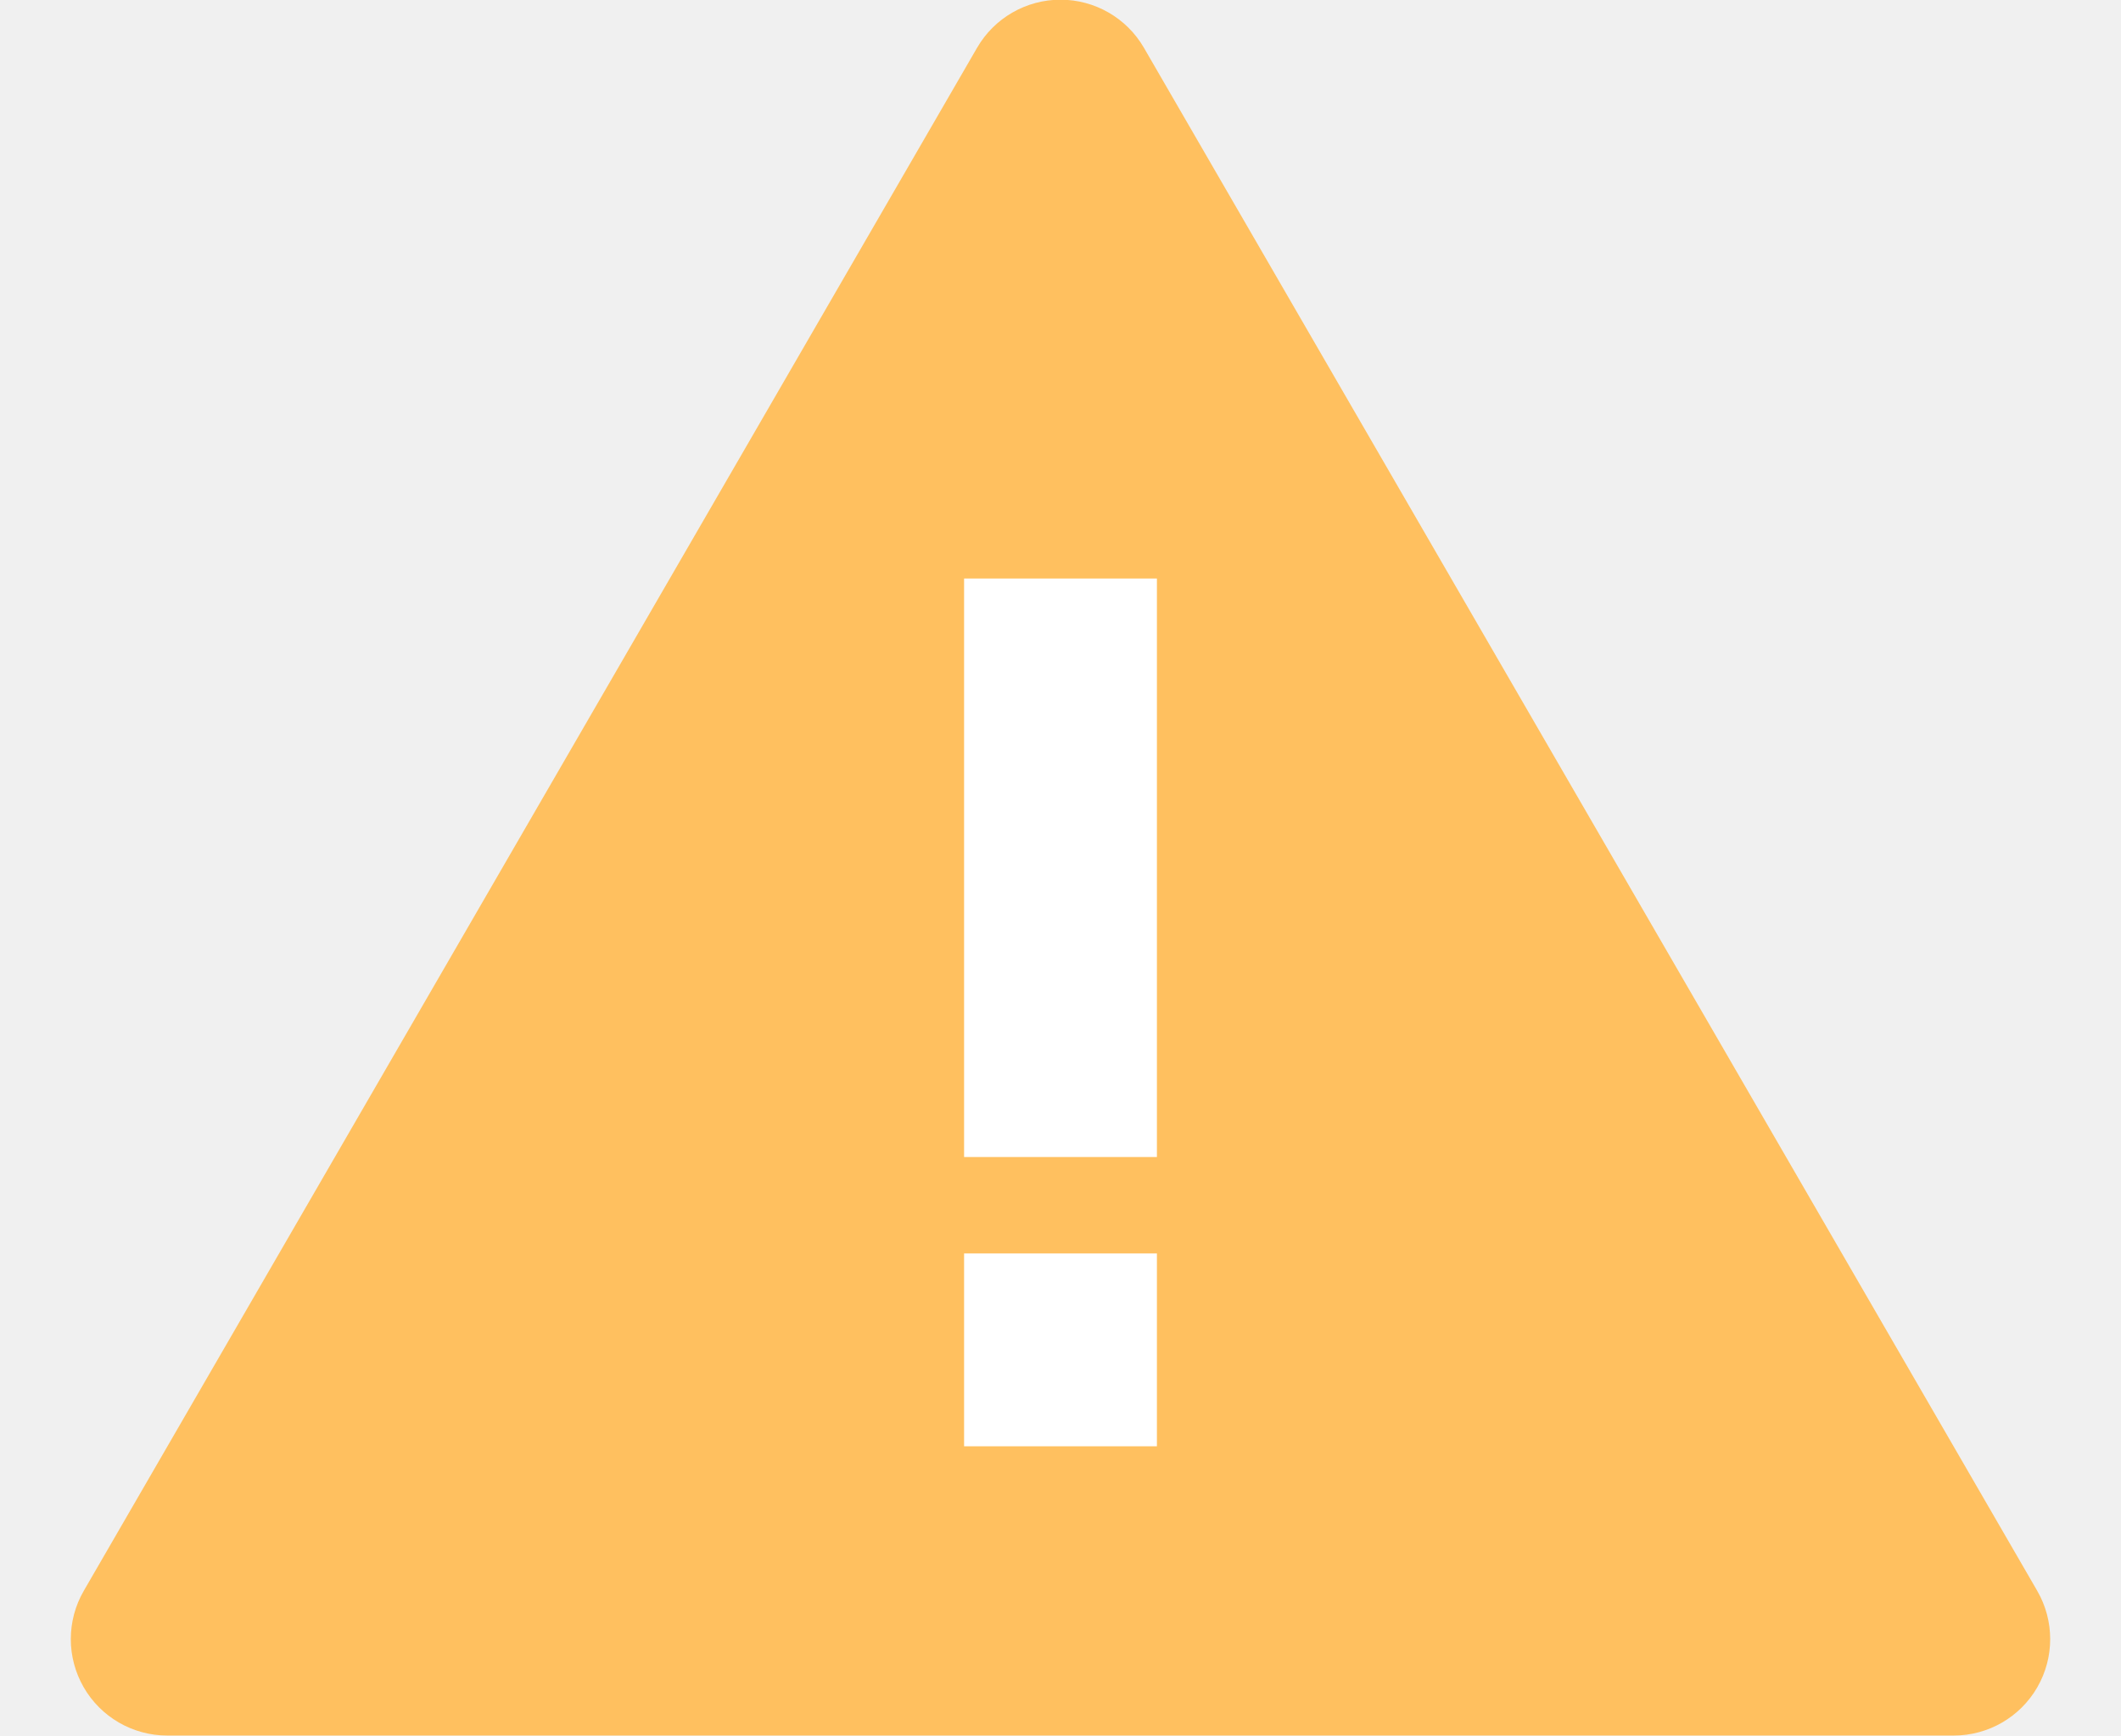
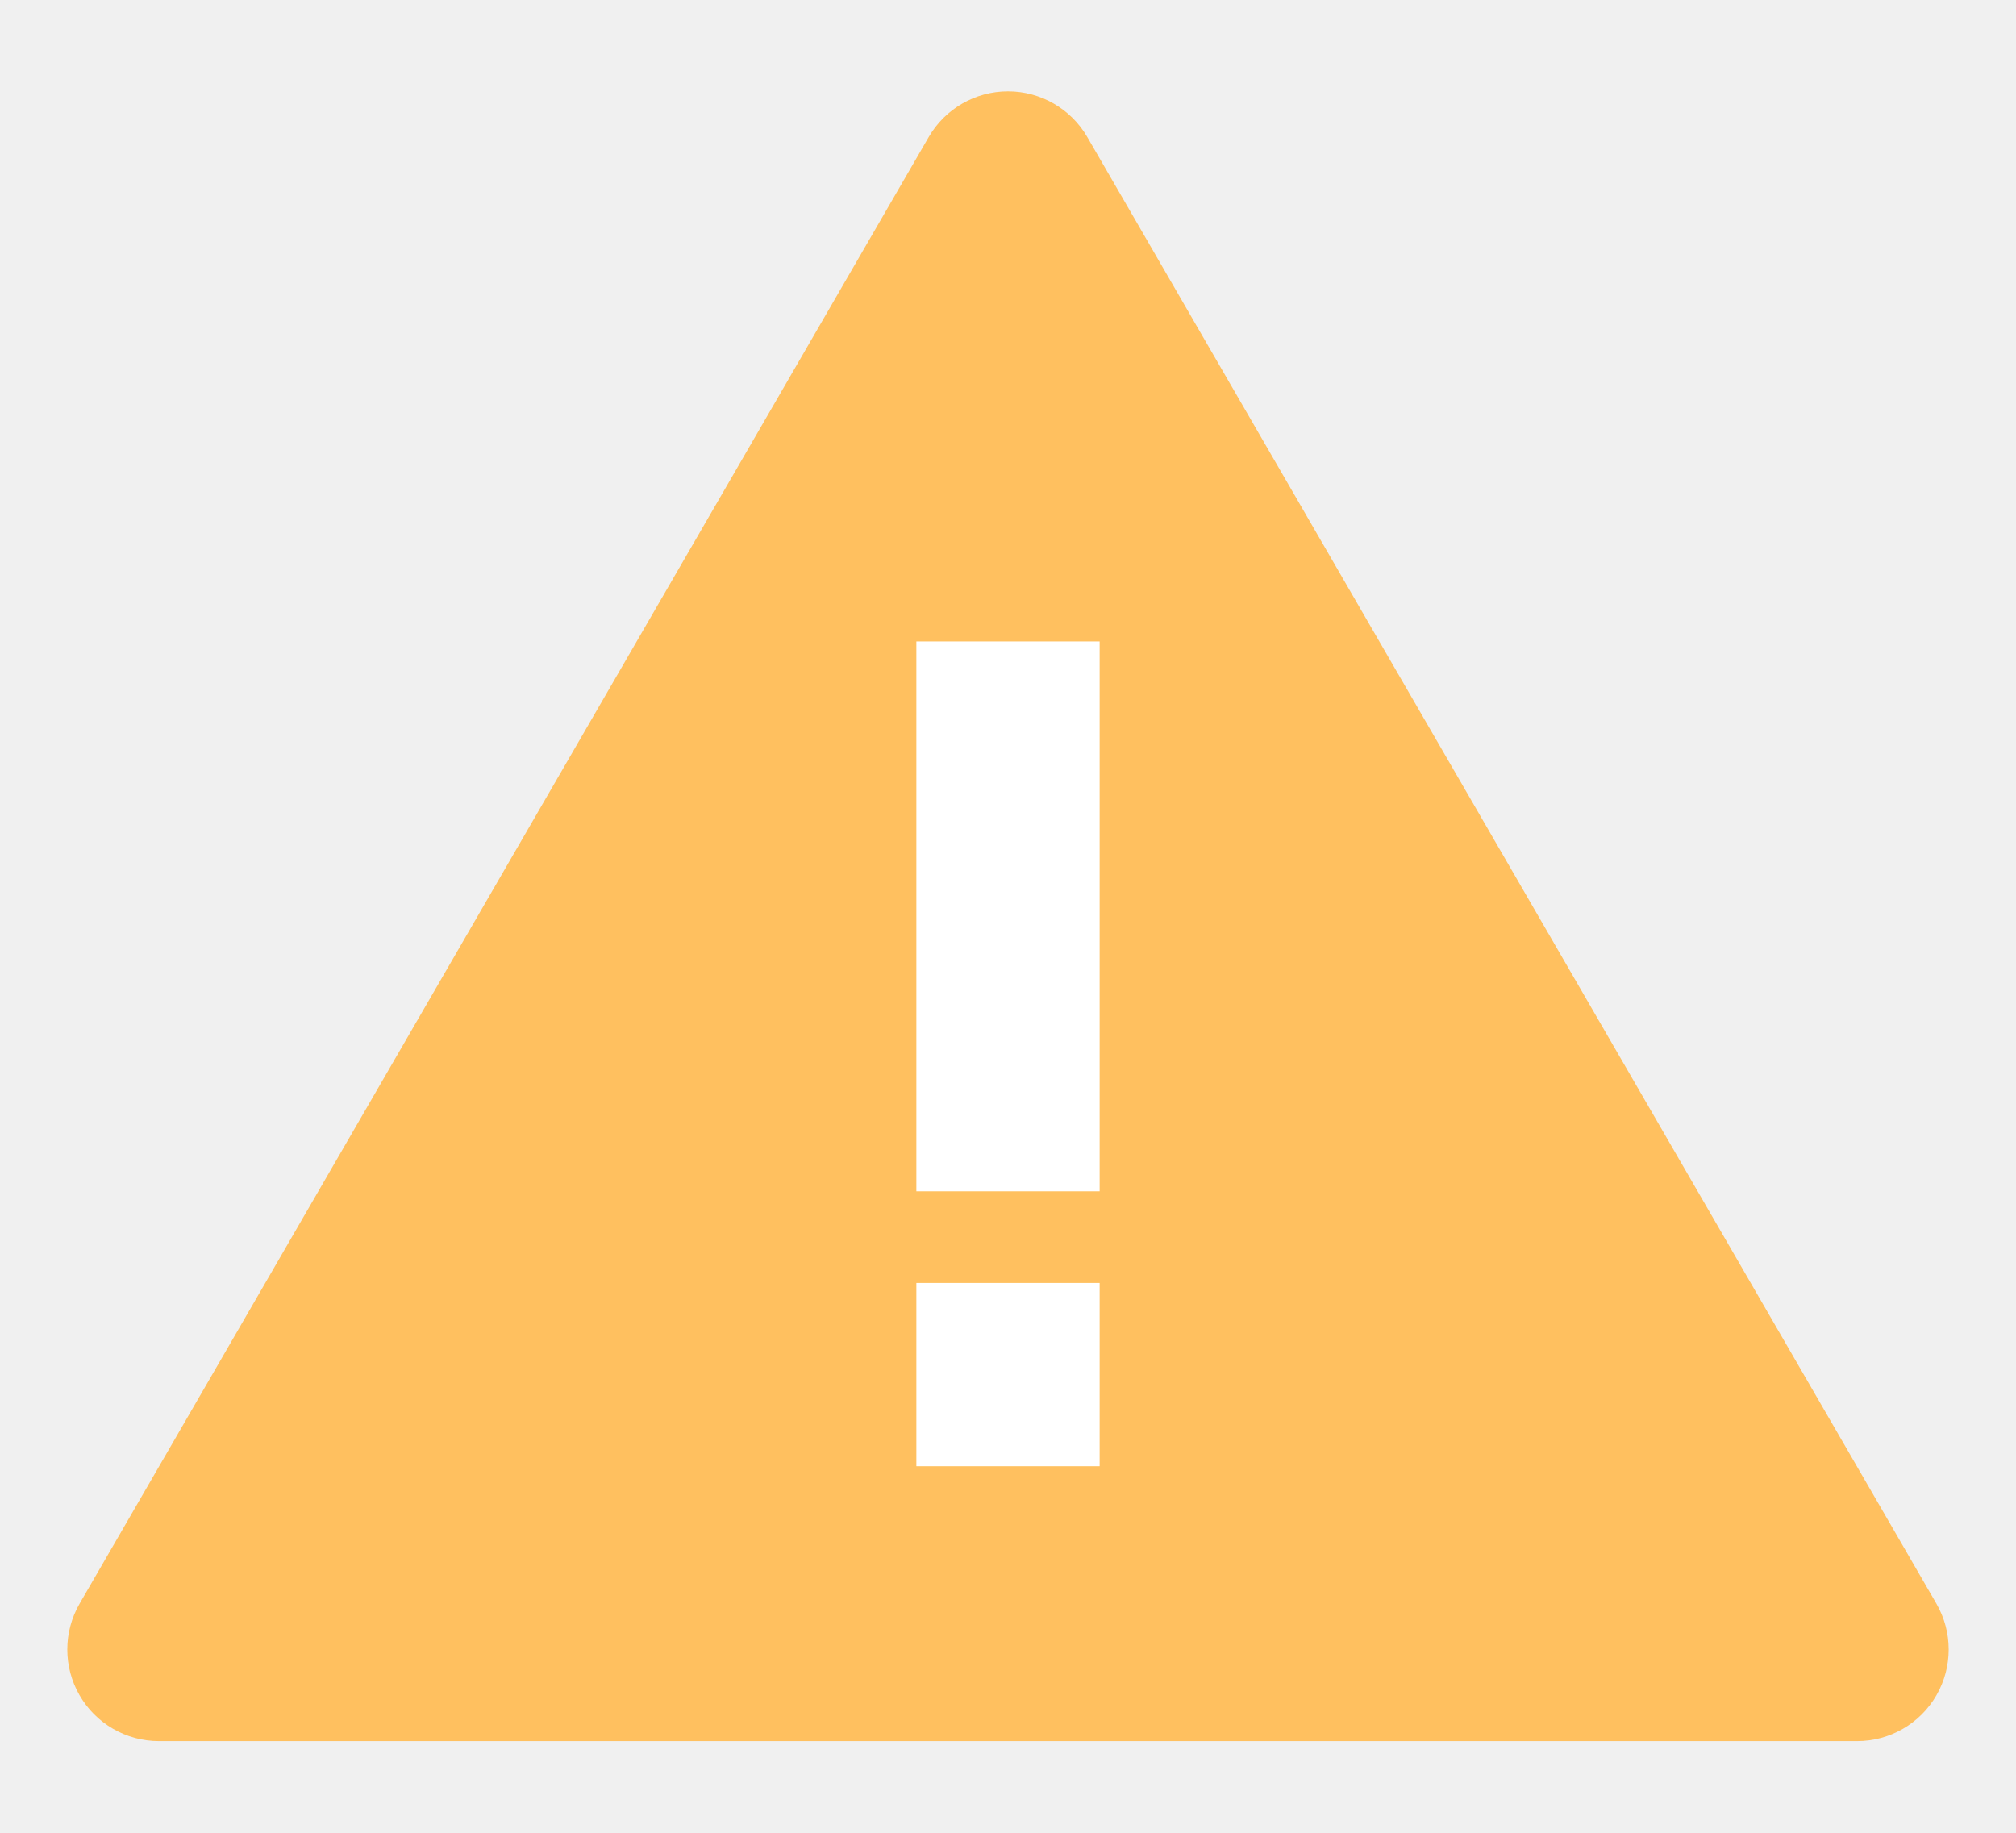
- <svg xmlns="http://www.w3.org/2000/svg" width="22" height="18" viewBox="0 0 22 18">
+ <svg xmlns="http://www.w3.org/2000/svg" width="22" height="20" viewBox="0 0 22 20">
  <g fill="none" fill-rule="nonzero">
-     <path fill="#FFC05F" d="M1.734 18h18.532a1 1 0 0 0 .865-1.501L11.865.495a1 1 0 0 0-1.73 0L.869 16.499A1 1 0 0 0 1.734 18z" />
-     <path fill="#FFF" d="M12 12h-2V6h2zM12 15h-2v-2h2z" />
+     <path fill="#FFC05F" d="M1.734 19h18.532a1 1 0 0 0 .865-1.501L11.865 1.495a1 1 0 0 0-1.73 0L.869 17.499A1 1 0 0 0 1.734 19z" />
+     <path fill="#FFF" d="M12 13h-2V7h2zM12 16h-2v-2h2z" />
  </g>
</svg>
